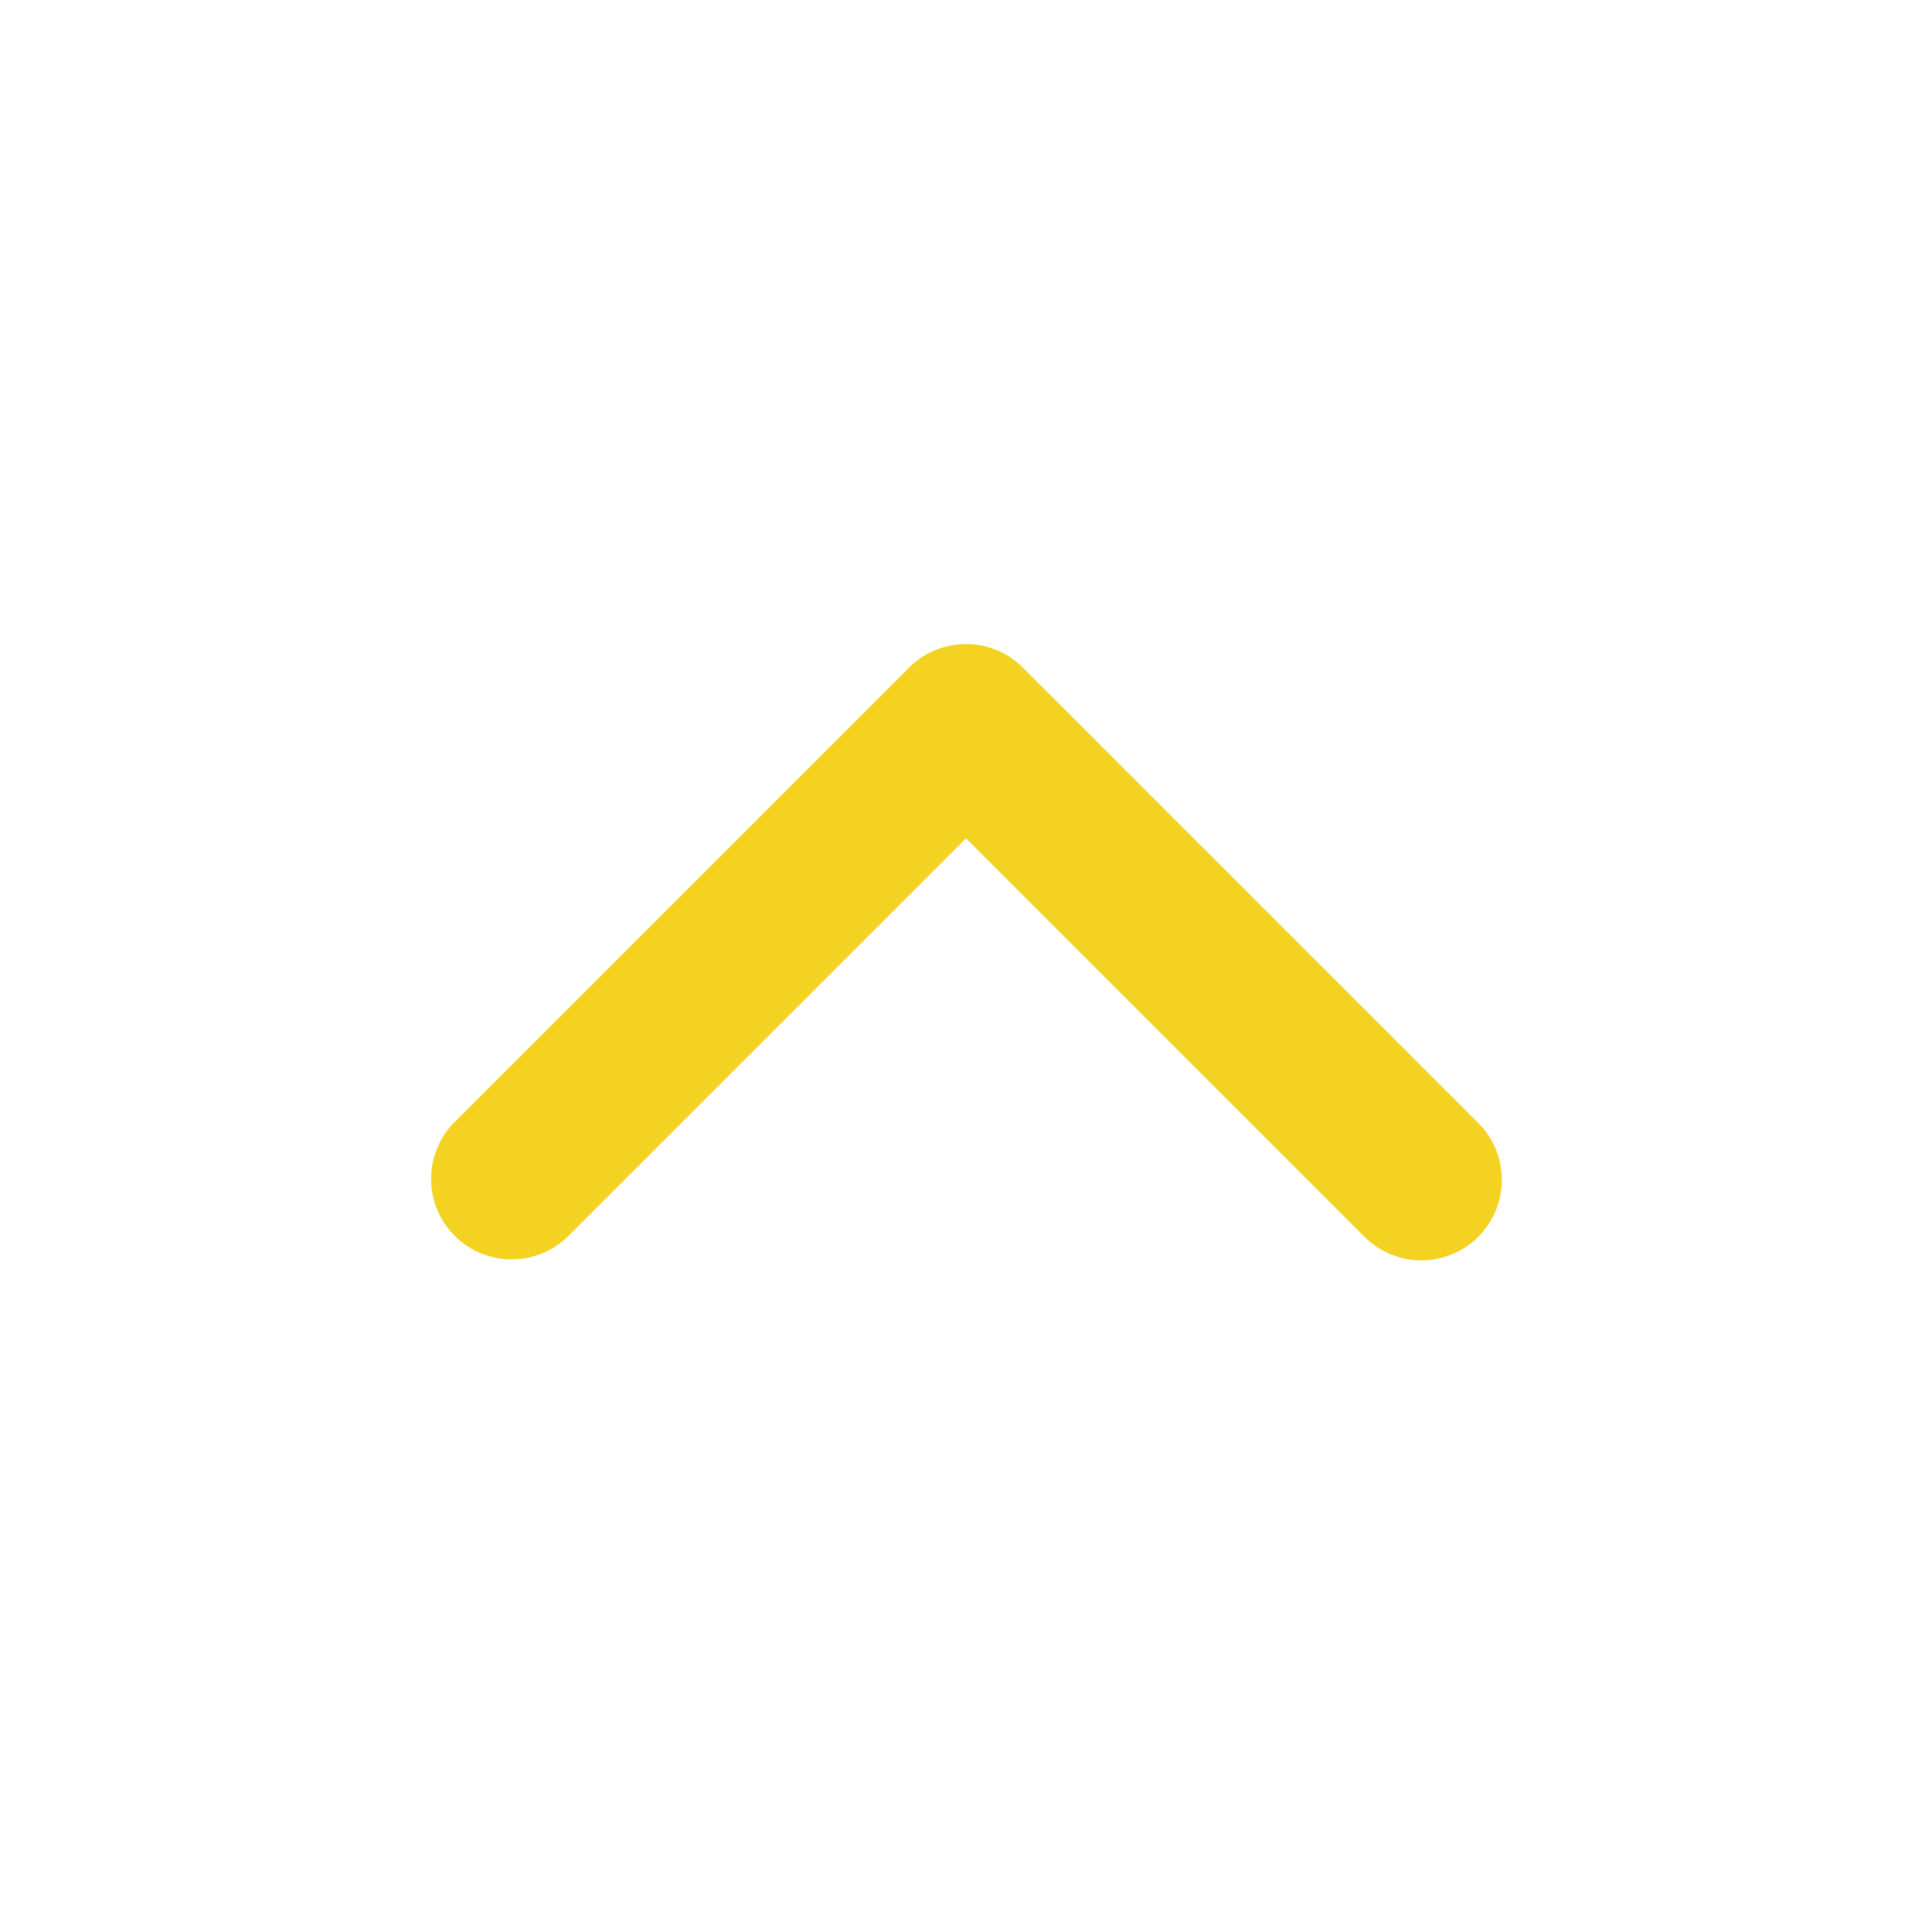
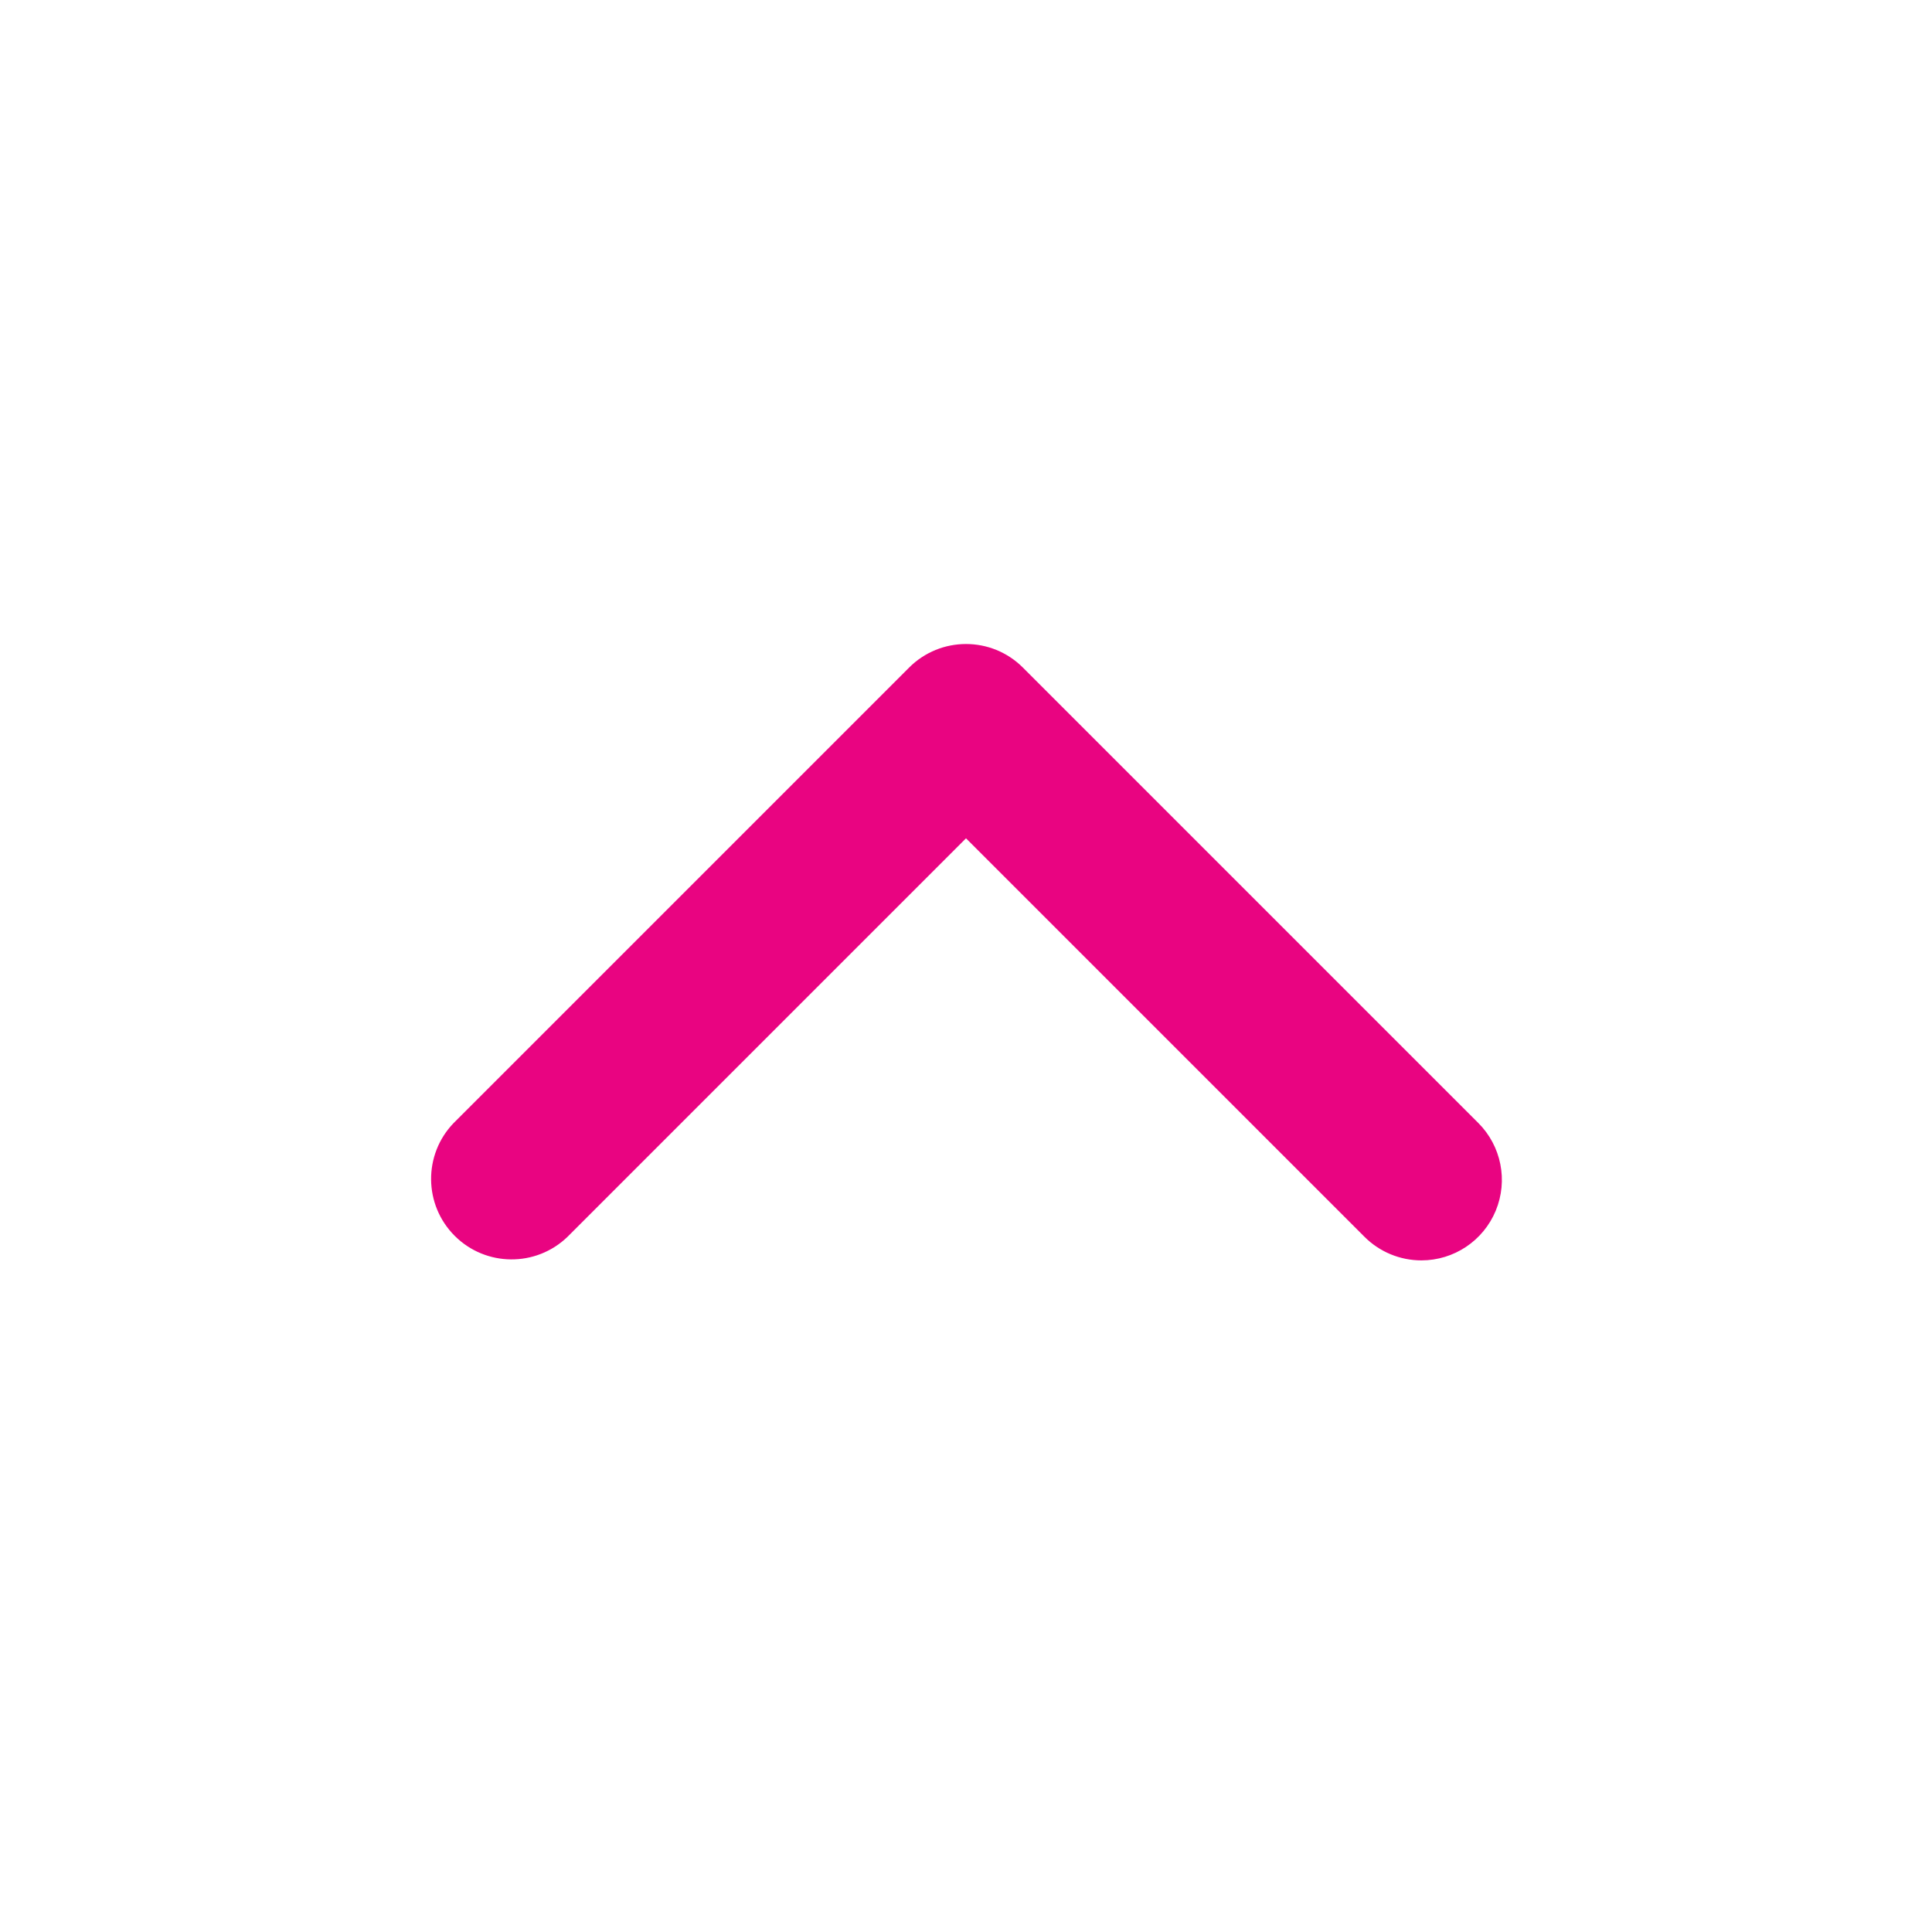
- <svg xmlns="http://www.w3.org/2000/svg" fill="#f3d222" width="800px" height="800px" viewBox="0 0 24 24">
+ <svg xmlns="http://www.w3.org/2000/svg" fill="#e90481" width="800px" height="800px" viewBox="0 0 24 24">
  <g id="SVGRepo_bgCarrier" stroke-width="0" />
  <g id="SVGRepo_tracerCarrier" stroke-linecap="round" stroke-linejoin="round" />
  <g id="SVGRepo_iconCarrier">
    <path d="M17.657 15.657a1 1 0 0 1-.707-.293L12 10.414l-4.95 4.95a1 1 0 0 1-1.414-1.414l5.657-5.657a1 1 0 0 1 1.414 0l5.657 5.657a1 1 0 0 1-.707 1.707z" />
  </g>
</svg>
